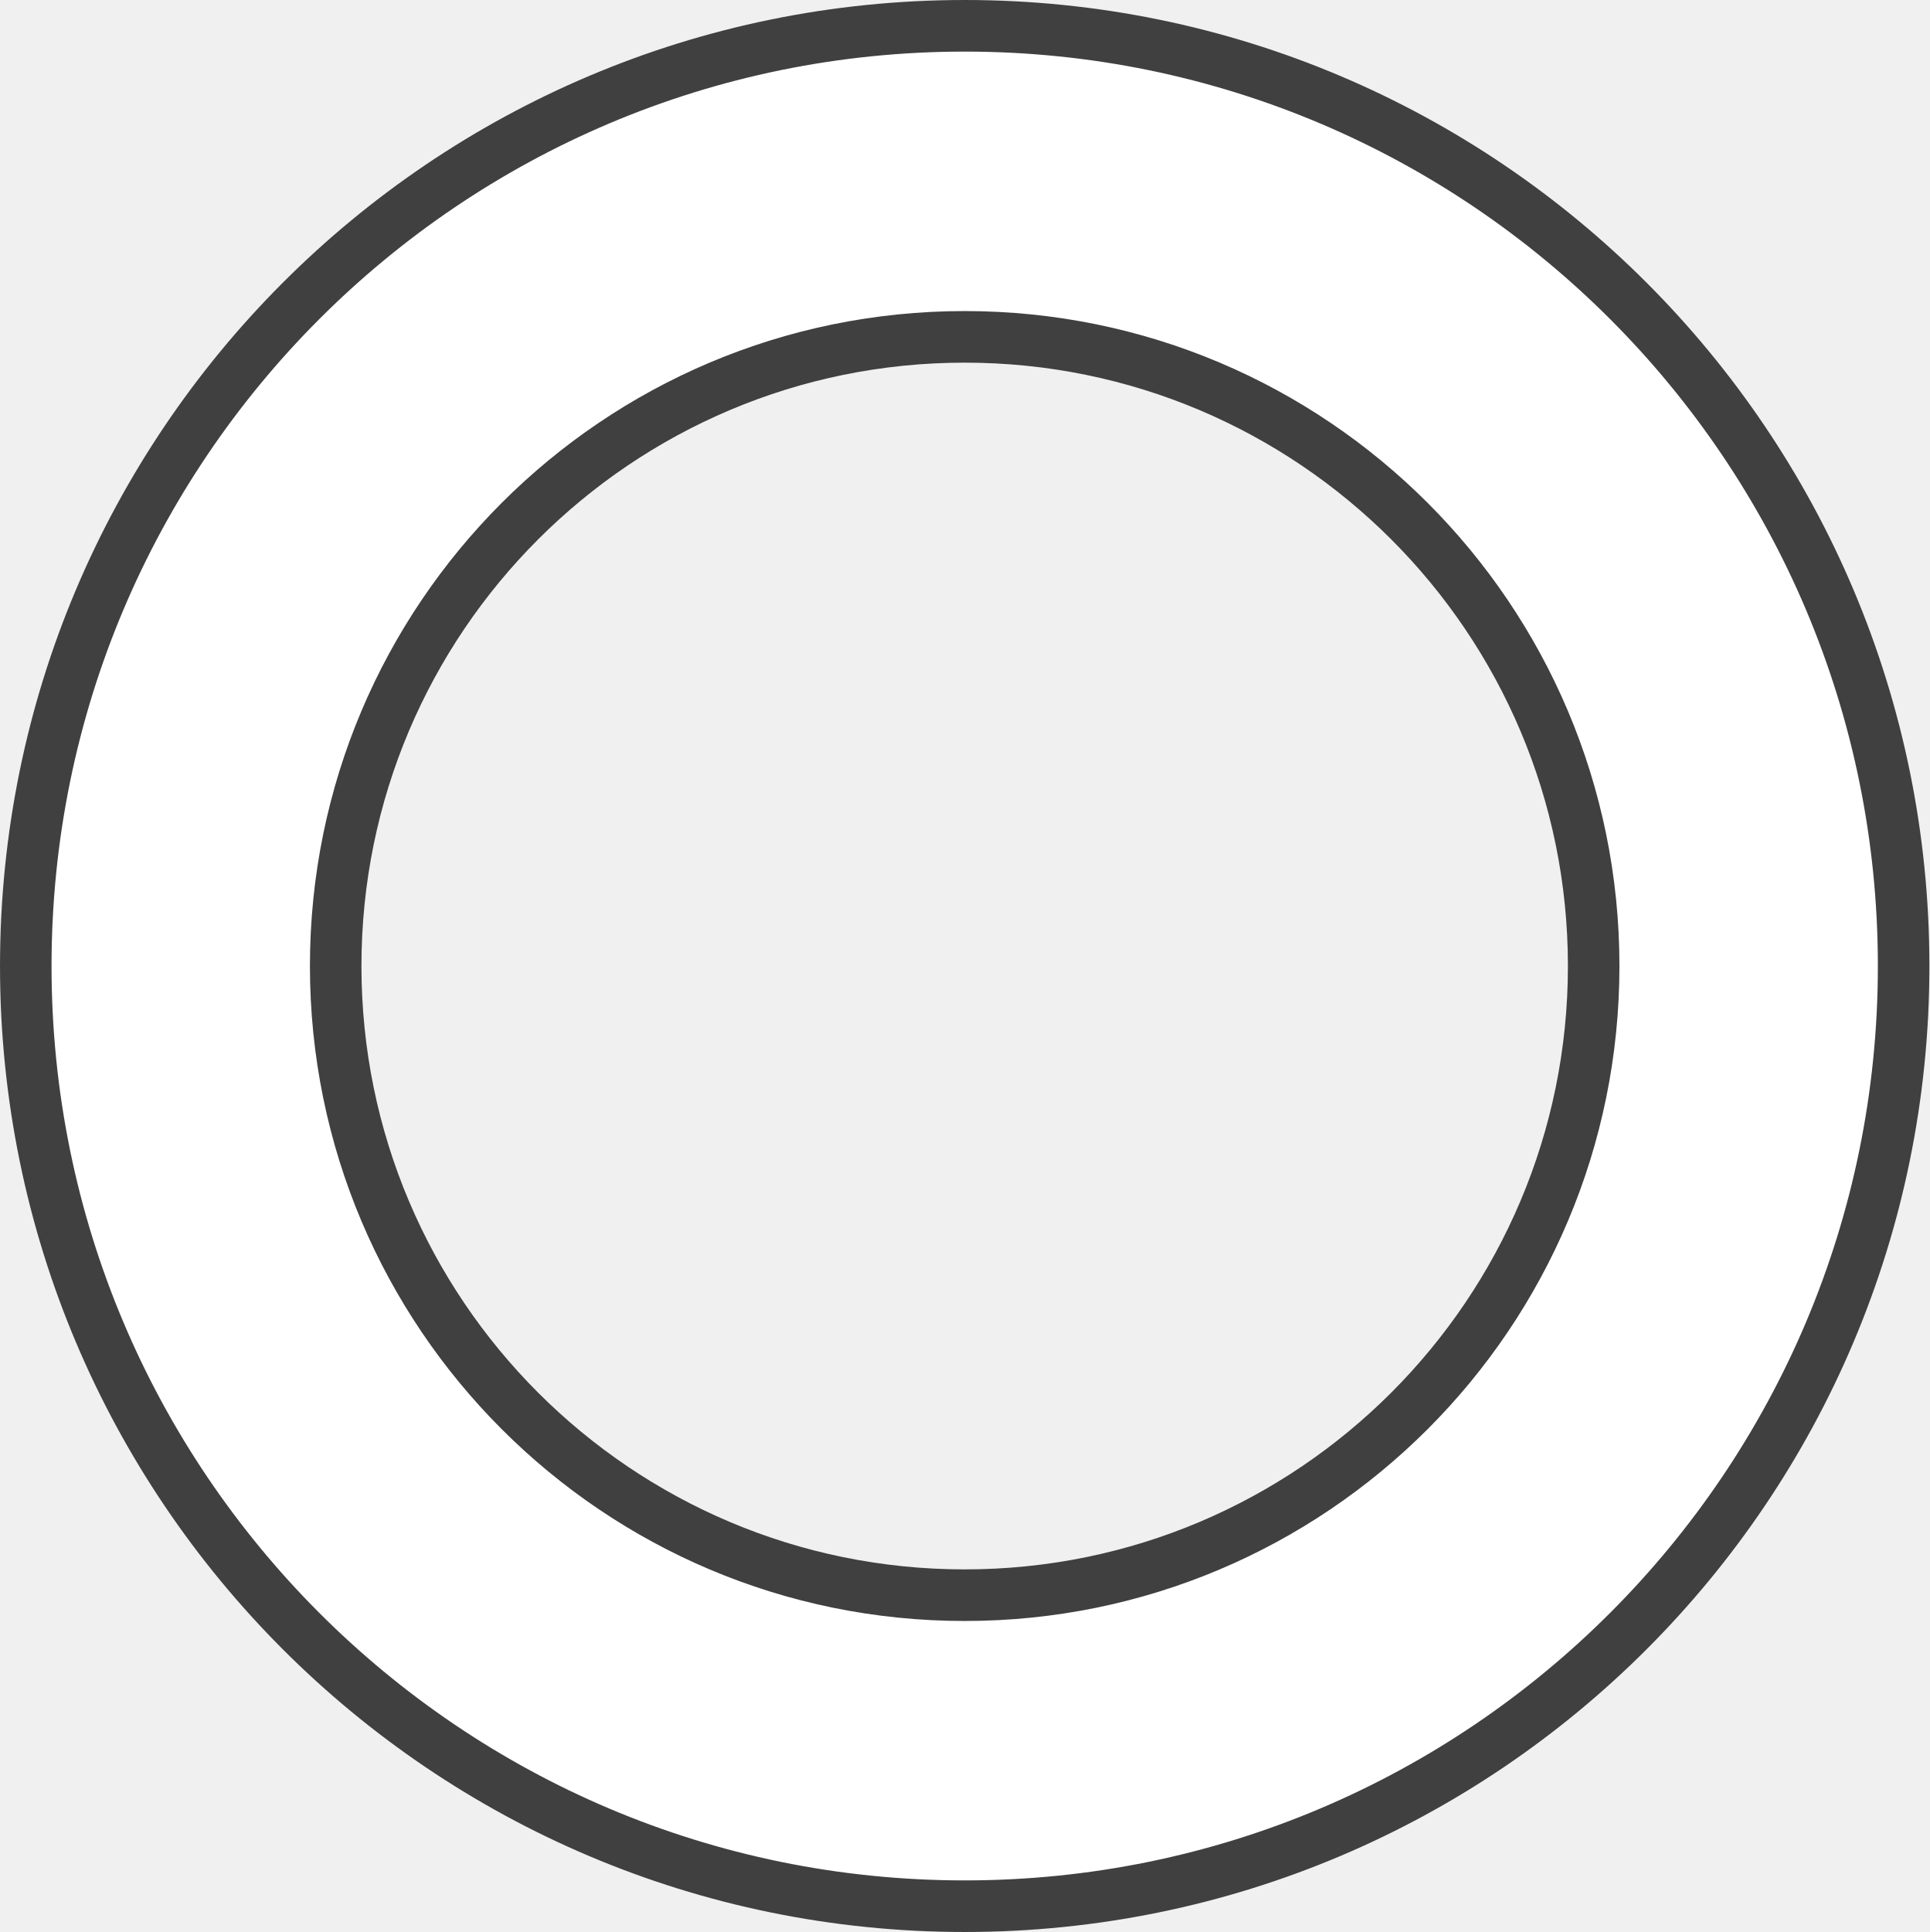
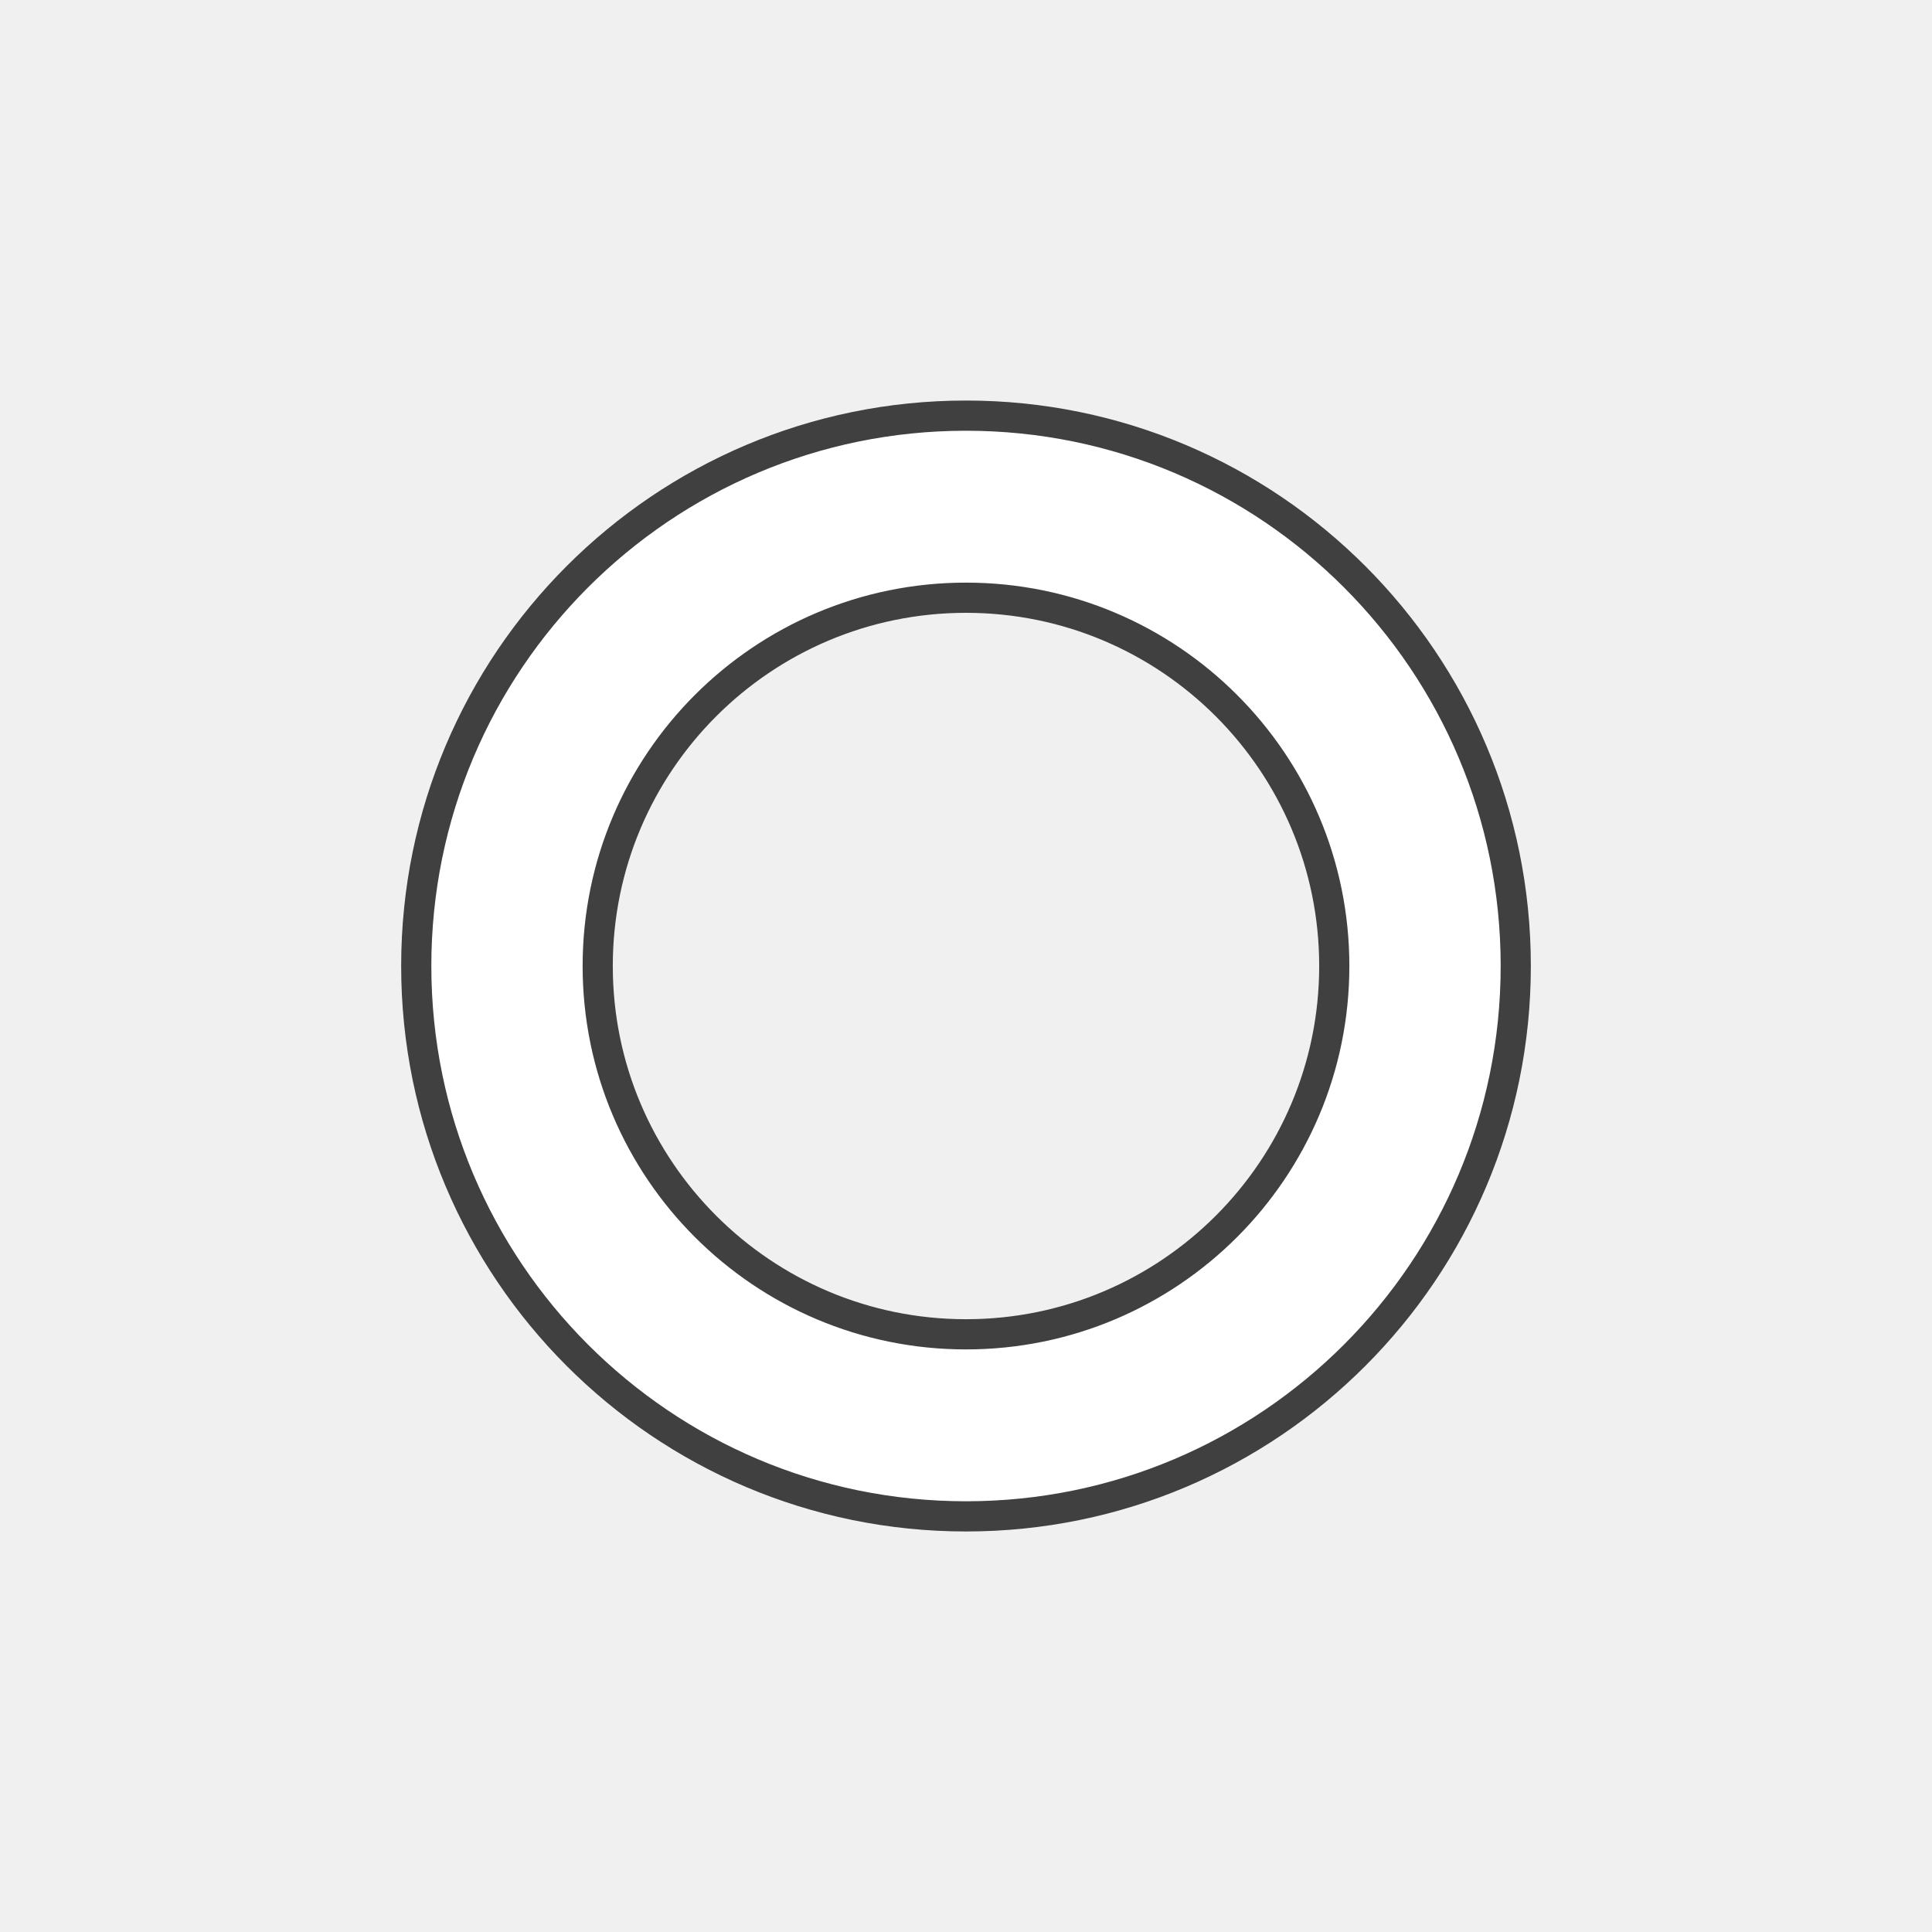
- <svg xmlns="http://www.w3.org/2000/svg" width="149.688" height="149.854" viewBox="0 0 39.605 39.649" version="1.1" id="svg1" xml:space="preserve">
+ <svg xmlns="http://www.w3.org/2000/svg" width="256" height="256" viewBox="0 0 67.733 67.733" version="1.1" id="svg1" xml:space="preserve">
  <defs id="defs1">
    <filter style="color-interpolation-filters:sRGB" id="filter7406" x="-0.167" y="-0.231" width="1.335" height="1.462">
      <feGaussianBlur stdDeviation="3.512" id="feGaussianBlur7408" />
    </filter>
    <filter style="color-interpolation-filters:sRGB" id="filter7492" x="-0.161" y="-0.237" width="1.323" height="1.474">
      <feGaussianBlur stdDeviation="3.362" id="feGaussianBlur7490" />
    </filter>
  </defs>
-   <g id="layer1" transform="translate(-81.79751,-81.77557)">
+   <g id="layer1" transform="translate(-67.73333,-67.73333)">
    <g id="g142" transform="translate(4.4458777e-7,67.59703)">
      <g id="g102" transform="matrix(1.998884,0,0,2.001112,203.2203,0.1160736)" style="display:inline">
        <ellipse style="display:inline;fill:#191919;fill-opacity:1;stroke-width:3.182;stroke-linecap:round;paint-order:stroke fill markers" id="ellipse100" cx="35.88" cy="35.861" rx="40.03" ry="40.255" transform="matrix(0.4232486,0,0,0.4204165,1.746554,1.857558)" />
        <g id="g101" style="display:inline" transform="matrix(0.4232486,0,0,0.4204165,1.746554,1.857558)">
          <path style="mix-blend-mode:normal;fill:#000000;fill-opacity:0.936;stroke:none;stroke-width:0.265;stroke-linejoin:bevel;paint-order:stroke fill markers;filter:url(#filter7492)" d="M 3.935,28.67 C 4.077,24.644 5.104,21.454 6.843,18.375 8.581,15.296 11.03,12.327 14.691,9.604 18.352,6.88 23.225,4.401 28.766,3.814 c 5.542,-0.586 11.752,0.72 16.722,2.789 4.969,2.069 8.696,4.9 8.432,5.542 -0.264,0.642 -4.519,-0.904 -8.1,-1.533 -3.581,-0.629 -6.488,-0.339 -9.18,0.311 -2.693,0.65 -5.171,1.66 -8.499,3.02 -3.328,1.361 -7.505,3.071 -11.253,5.581 -3.749,2.51 -7.069,5.818 -8.932,9.767 -1.863,3.949 -2.269,8.539 -2.844,8.403 C 4.537,37.558 3.793,32.696 3.935,28.67 Z" id="path100" transform="matrix(1.210256,0,0,1.605098,0.872671,2.658999)" />
          <path style="mix-blend-mode:normal;fill:#000000;fill-opacity:0.936;stroke:none;stroke-width:0.265;stroke-linejoin:bevel;paint-order:stroke fill markers;filter:url(#filter7406)" d="m 22.751,58.503 c 0.306,-4.702 1.334,-7.893 3.072,-10.972 1.738,-3.079 4.187,-6.047 7.848,-8.771 3.661,-2.724 8.533,-5.203 14.227,-5.679 5.694,-0.476 12.204,1.05 17.302,3.866 5.098,2.816 8.772,6.914 7.573,8.021 -1.199,1.107 -7.274,-0.781 -11.56,-1.918 -4.286,-1.136 -6.783,-1.521 -9.207,-1.424 -2.424,0.097 -4.773,0.676 -7.692,2.156 -2.919,1.48 -6.404,3.861 -9.238,6.261 -2.833,2.4 -5.013,4.819 -6.872,9.087 -1.858,4.268 -3.394,10.381 -4.37,10.333 -0.976,-0.048 -1.391,-6.256 -1.085,-10.958 z" id="path101" transform="matrix(-1.088203,0.1566346,-0.1298756,-1.312412,94.57903,95.60256)" />
        </g>
        <ellipse style="display:inline;mix-blend-mode:normal;fill:#191919;fill-opacity:1;stroke:none;stroke-width:3.182;stroke-linecap:round;paint-order:stroke fill markers" id="ellipse101" cx="35.88" cy="35.861" rx="40.03" ry="40.255" transform="matrix(0.4232486,0,0,0.4204165,1.746554,1.857558)" />
        <path fill="#000000" d="m 378.824,84.532 c -3.745,-1.38 -7.839,-1.491 -11.653,-0.314 -2.638,0.814 -5.04,2.212 -7.037,4.072 l -1.911,-1.911 c -1.432,-1.432 -3.882,-0.418 -3.882,1.608 v 9.067 h 9.066 c 2.026,0 3.04,-2.449 1.608,-3.882 l -1.663,-1.663 c 1.474,-1.341 3.232,-2.35 5.159,-2.944 2.86,-0.882 5.931,-0.799 8.739,0.236 2.808,1.035 5.199,2.965 6.802,5.493 1.604,2.527 2.331,5.512 2.071,8.494 -0.26,2.982 -1.493,5.795 -3.51,8.007 -2.016,2.212 -4.705,3.699 -7.65,4.233 -2.945,0.533 -5.984,0.084 -8.648,-1.28 -2.664,-1.364 -4.806,-3.566 -6.096,-6.267 -0.541,-1.133 -1.898,-1.614 -3.032,-1.073 -1.133,0.541 -1.613,1.898 -1.072,3.032 1.719,3.601 4.575,6.538 8.128,8.356 3.552,1.818 7.604,2.418 11.531,1.707 3.927,-0.712 7.511,-2.694 10.2,-5.644 2.689,-2.949 4.333,-6.7 4.68,-10.676 0.347,-3.976 -0.624,-7.955 -2.762,-11.325 -2.138,-3.37 -5.325,-5.943 -9.069,-7.323 z" id="path1-8" style="fill:#ffffff;fill-opacity:1;stroke-width:2.274" transform="matrix(0.500279,0,0,0.4997222,-169.438,-33.83774)" />
      </g>
      <g id="g90" transform="matrix(1.998884,0,0,2.001112,203.2203,67.8494)" style="display:inline">
        <ellipse style="display:inline;fill:#191919;fill-opacity:1;stroke-width:3.182;stroke-linecap:round;paint-order:stroke fill markers" id="ellipse88" cx="35.88" cy="35.861" rx="40.03" ry="40.255" transform="matrix(0.4232486,0,0,0.4204165,1.746554,1.857558)" />
        <g id="g89" style="display:inline" transform="matrix(0.4232486,0,0,0.4204165,1.746554,1.857558)">
          <path style="mix-blend-mode:normal;fill:#000000;fill-opacity:0.936;stroke:none;stroke-width:0.265;stroke-linejoin:bevel;paint-order:stroke fill markers;filter:url(#filter7492)" d="M 3.935,28.67 C 4.077,24.644 5.104,21.454 6.843,18.375 8.581,15.296 11.03,12.327 14.691,9.604 18.352,6.88 23.225,4.401 28.766,3.814 c 5.542,-0.586 11.752,0.72 16.722,2.789 4.969,2.069 8.696,4.9 8.432,5.542 -0.264,0.642 -4.519,-0.904 -8.1,-1.533 -3.581,-0.629 -6.488,-0.339 -9.18,0.311 -2.693,0.65 -5.171,1.66 -8.499,3.02 -3.328,1.361 -7.505,3.071 -11.253,5.581 -3.749,2.51 -7.069,5.818 -8.932,9.767 -1.863,3.949 -2.269,8.539 -2.844,8.403 C 4.537,37.558 3.793,32.696 3.935,28.67 Z" id="path88" transform="matrix(1.210256,0,0,1.605098,0.872671,2.658999)" />
          <path style="mix-blend-mode:normal;fill:#000000;fill-opacity:0.936;stroke:none;stroke-width:0.265;stroke-linejoin:bevel;paint-order:stroke fill markers;filter:url(#filter7406)" d="m 22.751,58.503 c 0.306,-4.702 1.334,-7.893 3.072,-10.972 1.738,-3.079 4.187,-6.047 7.848,-8.771 3.661,-2.724 8.533,-5.203 14.227,-5.679 5.694,-0.476 12.204,1.05 17.302,3.866 5.098,2.816 8.772,6.914 7.573,8.021 -1.199,1.107 -7.274,-0.781 -11.56,-1.918 -4.286,-1.136 -6.783,-1.521 -9.207,-1.424 -2.424,0.097 -4.773,0.676 -7.692,2.156 -2.919,1.48 -6.404,3.861 -9.238,6.261 -2.833,2.4 -5.013,4.819 -6.872,9.087 -1.858,4.268 -3.394,10.381 -4.37,10.333 -0.976,-0.048 -1.391,-6.256 -1.085,-10.958 z" id="path89" transform="matrix(-1.088203,0.1566346,-0.1298756,-1.312412,94.57903,95.60256)" />
        </g>
        <ellipse style="display:inline;mix-blend-mode:normal;fill:#191919;fill-opacity:1;stroke:none;stroke-width:3.182;stroke-linecap:round;paint-order:stroke fill markers" id="ellipse89" cx="35.88" cy="35.861" rx="40.03" ry="40.255" transform="matrix(0.4232486,0,0,0.4204165,1.746554,1.857558)" />
        <path id="primary" d="M 25.771,15.762 17.579,7.579 a 0.91,0.909 0 0 0 -1.293,0 L 8.094,15.762 a 0.91,0.909 0 0 0 -0.191,0.991 0.91,0.909 0 0 0 0.837,0.564 h 0.91 v 6.637 a 1.611,1.609 0 0 0 1.666,1.546 h 2.43 a 0.91,0.909 0 0 0 0.91,-0.909 v -4.455 a 0.91,0.909 0 0 1 0.91,-0.909 h 2.731 a 0.91,0.909 0 0 1 0.91,0.909 v 4.455 a 0.91,0.909 0 0 0 0.91,0.909 h 2.43 a 1.611,1.609 0 0 0 1.666,-1.546 v -6.637 h 0.91 a 0.91,0.909 0 0 0 0.837,-0.564 0.91,0.909 0 0 0 -0.191,-0.991 z" style="display:inline;fill:#ffffff;fill-opacity:1;stroke-width:0.91" />
      </g>
      <g id="g96" transform="matrix(1.998884,0,0,2.001112,203.2203,135.5827)" style="display:inline">
        <ellipse style="display:inline;fill:#191919;fill-opacity:1;stroke-width:3.182;stroke-linecap:round;paint-order:stroke fill markers" id="ellipse94" cx="35.88" cy="35.861" rx="40.03" ry="40.255" transform="matrix(0.4232486,0,0,0.4204165,1.746554,1.857558)" />
        <g id="g95" style="display:inline" transform="matrix(0.4232486,0,0,0.4204165,1.746554,1.857558)">
          <path style="mix-blend-mode:normal;fill:#000000;fill-opacity:0.936;stroke:none;stroke-width:0.265;stroke-linejoin:bevel;paint-order:stroke fill markers;filter:url(#filter7492)" d="M 3.935,28.67 C 4.077,24.644 5.104,21.454 6.843,18.375 8.581,15.296 11.03,12.327 14.691,9.604 18.352,6.88 23.225,4.401 28.766,3.814 c 5.542,-0.586 11.752,0.72 16.722,2.789 4.969,2.069 8.696,4.9 8.432,5.542 -0.264,0.642 -4.519,-0.904 -8.1,-1.533 -3.581,-0.629 -6.488,-0.339 -9.18,0.311 -2.693,0.65 -5.171,1.66 -8.499,3.02 -3.328,1.361 -7.505,3.071 -11.253,5.581 -3.749,2.51 -7.069,5.818 -8.932,9.767 -1.863,3.949 -2.269,8.539 -2.844,8.403 C 4.537,37.558 3.793,32.696 3.935,28.67 Z" id="path94" transform="matrix(1.210256,0,0,1.605098,0.872671,2.658999)" />
          <path style="mix-blend-mode:normal;fill:#000000;fill-opacity:0.936;stroke:none;stroke-width:0.265;stroke-linejoin:bevel;paint-order:stroke fill markers;filter:url(#filter7406)" d="m 22.751,58.503 c 0.306,-4.702 1.334,-7.893 3.072,-10.972 1.738,-3.079 4.187,-6.047 7.848,-8.771 3.661,-2.724 8.533,-5.203 14.227,-5.679 5.694,-0.476 12.204,1.05 17.302,3.866 5.098,2.816 8.772,6.914 7.573,8.021 -1.199,1.107 -7.274,-0.781 -11.56,-1.918 -4.286,-1.136 -6.783,-1.521 -9.207,-1.424 -2.424,0.097 -4.773,0.676 -7.692,2.156 -2.919,1.48 -6.404,3.861 -9.238,6.261 -2.833,2.4 -5.013,4.819 -6.872,9.087 -1.858,4.268 -3.394,10.381 -4.37,10.333 -0.976,-0.048 -1.391,-6.256 -1.085,-10.958 z" id="path95" transform="matrix(-1.088203,0.1566346,-0.1298756,-1.312412,94.57903,95.60256)" />
        </g>
        <ellipse style="display:inline;mix-blend-mode:normal;fill:#191919;fill-opacity:1;stroke:none;stroke-width:3.182;stroke-linecap:round;paint-order:stroke fill markers" id="ellipse95" cx="35.88" cy="35.861" rx="40.03" ry="40.255" transform="matrix(0.4232486,0,0,0.4204165,1.746554,1.857558)" />
        <text xml:space="preserve" style="font-style:normal;font-variant:normal;font-weight:normal;font-stretch:normal;font-size:50.8px;font-family:'Rounded Mplus 1c Bold';-inkscape-font-specification:'Rounded Mplus 1c Bold, ';text-align:end;letter-spacing:0px;word-spacing:0px;text-anchor:end;fill:#ffffff;fill-opacity:1;stroke:none;stroke-width:5.292;stroke-linecap:round;stroke-dasharray:none;stroke-opacity:1" x="523.621" y="120.396" id="text95" transform="matrix(0.500279,0,0,0.4997222,-237.2091,-33.83774)">
          <tspan id="tspan95" style="font-style:normal;font-variant:normal;font-weight:normal;font-stretch:normal;font-size:50.8px;font-family:'Rounded Mplus 1c Bold';-inkscape-font-specification:'Rounded Mplus 1c Bold, ';fill:#ffffff;fill-opacity:1;stroke:none;stroke-width:5.292" x="523.621" y="120.396">?</tspan>
        </text>
      </g>
      <g id="g125" transform="matrix(1.998884,0,0,2.001112,270.9536,0.1160788)" style="display:inline">
        <ellipse style="display:inline;fill:#191919;fill-opacity:1;stroke-width:3.182;stroke-linecap:round;paint-order:stroke fill markers" id="ellipse123" cx="35.88" cy="35.861" rx="40.03" ry="40.255" transform="matrix(0.4232486,0,0,0.4204165,1.746554,1.857558)" />
        <g id="g124" style="display:inline" transform="matrix(0.4232486,0,0,0.4204165,1.746554,1.857558)">
          <path style="mix-blend-mode:normal;fill:#000000;fill-opacity:0.936;stroke:none;stroke-width:0.265;stroke-linejoin:bevel;paint-order:stroke fill markers;filter:url(#filter7492)" d="M 3.935,28.67 C 4.077,24.644 5.104,21.454 6.843,18.375 8.581,15.296 11.03,12.327 14.691,9.604 18.352,6.88 23.225,4.401 28.766,3.814 c 5.542,-0.586 11.752,0.72 16.722,2.789 4.969,2.069 8.696,4.9 8.432,5.542 -0.264,0.642 -4.519,-0.904 -8.1,-1.533 -3.581,-0.629 -6.488,-0.339 -9.18,0.311 -2.693,0.65 -5.171,1.66 -8.499,3.02 -3.328,1.361 -7.505,3.071 -11.253,5.581 -3.749,2.51 -7.069,5.818 -8.932,9.767 -1.863,3.949 -2.269,8.539 -2.844,8.403 C 4.537,37.558 3.793,32.696 3.935,28.67 Z" id="path123" transform="matrix(1.210256,0,0,1.605098,0.872671,2.658999)" />
          <path style="mix-blend-mode:normal;fill:#000000;fill-opacity:0.936;stroke:none;stroke-width:0.265;stroke-linejoin:bevel;paint-order:stroke fill markers;filter:url(#filter7406)" d="m 22.751,58.503 c 0.306,-4.702 1.334,-7.893 3.072,-10.972 1.738,-3.079 4.187,-6.047 7.848,-8.771 3.661,-2.724 8.533,-5.203 14.227,-5.679 5.694,-0.476 12.204,1.05 17.302,3.866 5.098,2.816 8.772,6.914 7.573,8.021 -1.199,1.107 -7.274,-0.781 -11.56,-1.918 -4.286,-1.136 -6.783,-1.521 -9.207,-1.424 -2.424,0.097 -4.773,0.676 -7.692,2.156 -2.919,1.48 -6.404,3.861 -9.238,6.261 -2.833,2.4 -5.013,4.819 -6.872,9.087 -1.858,4.268 -3.394,10.381 -4.37,10.333 -0.976,-0.048 -1.391,-6.256 -1.085,-10.958 z" id="path124" transform="matrix(-1.088203,0.1566346,-0.1298756,-1.312412,94.57903,95.60256)" />
        </g>
        <ellipse style="display:inline;mix-blend-mode:normal;fill:#191919;fill-opacity:1;stroke:none;stroke-width:3.182;stroke-linecap:round;paint-order:stroke fill markers" id="ellipse124" cx="35.88" cy="35.861" rx="40.03" ry="40.255" transform="matrix(0.4232486,0,0,0.4204165,1.746554,1.857558)" />
        <path fill="#000000" d="m 378.824,84.532 c -3.745,-1.38 -7.839,-1.491 -11.653,-0.314 -2.638,0.814 -5.04,2.212 -7.037,4.072 l -1.911,-1.911 c -1.432,-1.432 -3.882,-0.418 -3.882,1.608 v 9.067 h 9.066 c 2.026,0 3.04,-2.449 1.608,-3.882 l -1.663,-1.663 c 1.474,-1.341 3.232,-2.35 5.159,-2.944 2.86,-0.882 5.931,-0.799 8.739,0.236 2.808,1.035 5.199,2.965 6.802,5.493 1.604,2.527 2.331,5.512 2.071,8.494 -0.26,2.982 -1.493,5.795 -3.51,8.007 -2.016,2.212 -4.705,3.699 -7.65,4.233 -2.945,0.533 -5.984,0.084 -8.648,-1.28 -2.664,-1.364 -4.806,-3.566 -6.096,-6.267 -0.541,-1.133 -1.898,-1.614 -3.032,-1.073 -1.133,0.541 -1.613,1.898 -1.072,3.032 1.719,3.601 4.575,6.538 8.128,8.356 3.552,1.818 7.604,2.418 11.531,1.707 3.927,-0.712 7.511,-2.694 10.2,-5.644 2.689,-2.949 4.333,-6.7 4.68,-10.676 0.347,-3.976 -0.624,-7.955 -2.762,-11.325 -2.138,-3.37 -5.325,-5.943 -9.069,-7.323 z" id="path125" style="fill:#ffffff;fill-opacity:1;stroke-width:2.274" transform="matrix(0.500279,0,0,0.4997222,-169.438,-33.83774)" />
        <circle style="fill:#000000;fill-opacity:0.75;stroke:none;stroke-width:5.292;stroke-linecap:round;stroke-dasharray:none;stroke-opacity:1" id="circle143" cx="372.533" cy="169.333" r="33.867" transform="matrix(0.500279,0,0,0.4997222,-169.438,-67.68558)" />
      </g>
      <g id="g128" transform="matrix(1.998884,0,0,2.001112,270.9536,67.8494)" style="display:inline">
        <ellipse style="display:inline;fill:#191919;fill-opacity:1;stroke-width:3.182;stroke-linecap:round;paint-order:stroke fill markers" id="ellipse125" cx="35.88" cy="35.861" rx="40.03" ry="40.255" transform="matrix(0.4232486,0,0,0.4204165,1.746554,1.857558)" />
        <g id="g127" style="display:inline" transform="matrix(0.4232486,0,0,0.4204165,1.746554,1.857558)">
          <path style="mix-blend-mode:normal;fill:#000000;fill-opacity:0.936;stroke:none;stroke-width:0.265;stroke-linejoin:bevel;paint-order:stroke fill markers;filter:url(#filter7492)" d="M 3.935,28.67 C 4.077,24.644 5.104,21.454 6.843,18.375 8.581,15.296 11.03,12.327 14.691,9.604 18.352,6.88 23.225,4.401 28.766,3.814 c 5.542,-0.586 11.752,0.72 16.722,2.789 4.969,2.069 8.696,4.9 8.432,5.542 -0.264,0.642 -4.519,-0.904 -8.1,-1.533 -3.581,-0.629 -6.488,-0.339 -9.18,0.311 -2.693,0.65 -5.171,1.66 -8.499,3.02 -3.328,1.361 -7.505,3.071 -11.253,5.581 -3.749,2.51 -7.069,5.818 -8.932,9.767 -1.863,3.949 -2.269,8.539 -2.844,8.403 C 4.537,37.558 3.793,32.696 3.935,28.67 Z" id="path126" transform="matrix(1.210256,0,0,1.605098,0.872671,2.658999)" />
          <path style="mix-blend-mode:normal;fill:#000000;fill-opacity:0.936;stroke:none;stroke-width:0.265;stroke-linejoin:bevel;paint-order:stroke fill markers;filter:url(#filter7406)" d="m 22.751,58.503 c 0.306,-4.702 1.334,-7.893 3.072,-10.972 1.738,-3.079 4.187,-6.047 7.848,-8.771 3.661,-2.724 8.533,-5.203 14.227,-5.679 5.694,-0.476 12.204,1.05 17.302,3.866 5.098,2.816 8.772,6.914 7.573,8.021 -1.199,1.107 -7.274,-0.781 -11.56,-1.918 -4.286,-1.136 -6.783,-1.521 -9.207,-1.424 -2.424,0.097 -4.773,0.676 -7.692,2.156 -2.919,1.48 -6.404,3.861 -9.238,6.261 -2.833,2.4 -5.013,4.819 -6.872,9.087 -1.858,4.268 -3.394,10.381 -4.37,10.333 -0.976,-0.048 -1.391,-6.256 -1.085,-10.958 z" id="path127" transform="matrix(-1.088203,0.1566346,-0.1298756,-1.312412,94.57903,95.60256)" />
        </g>
        <ellipse style="display:inline;mix-blend-mode:normal;fill:#191919;fill-opacity:1;stroke:none;stroke-width:3.182;stroke-linecap:round;paint-order:stroke fill markers" id="ellipse127" cx="35.88" cy="35.861" rx="40.03" ry="40.255" transform="matrix(0.4232486,0,0,0.4204165,1.746554,1.857558)" />
        <path id="path1" d="M 25.771,15.762 17.579,7.579 a 0.91,0.909 0 0 0 -1.293,0 L 8.094,15.762 a 0.91,0.909 0 0 0 -0.191,0.991 0.91,0.909 0 0 0 0.837,0.564 h 0.91 v 6.637 a 1.611,1.609 0 0 0 1.666,1.546 h 2.43 a 0.91,0.909 0 0 0 0.91,-0.909 v -4.455 a 0.91,0.909 0 0 1 0.91,-0.909 h 2.731 a 0.91,0.909 0 0 1 0.91,0.909 v 4.455 a 0.91,0.909 0 0 0 0.91,0.909 h 2.43 a 1.611,1.609 0 0 0 1.666,-1.546 v -6.637 h 0.91 a 0.91,0.909 0 0 0 0.837,-0.564 0.91,0.909 0 0 0 -0.191,-0.991 z" style="display:inline;fill:#ffffff;fill-opacity:1;stroke-width:0.91" />
        <ellipse style="display:inline;fill:#000000;fill-opacity:0.75;stroke:none;stroke-width:2.646;stroke-linecap:round;stroke-dasharray:none;stroke-opacity:1" id="path143" cx="16.933" cy="16.934" rx="16.943" ry="16.924" />
      </g>
      <g id="g131" transform="matrix(1.998884,0,0,2.001112,270.9536,135.5827)" style="display:inline">
        <ellipse style="display:inline;fill:#191919;fill-opacity:1;stroke-width:3.182;stroke-linecap:round;paint-order:stroke fill markers" id="ellipse128" cx="35.88" cy="35.861" rx="40.03" ry="40.255" transform="matrix(0.4232486,0,0,0.4204165,1.746554,1.857558)" />
        <g id="g130" style="display:inline" transform="matrix(0.4232486,0,0,0.4204165,1.746554,1.857558)">
          <path style="mix-blend-mode:normal;fill:#000000;fill-opacity:0.936;stroke:none;stroke-width:0.265;stroke-linejoin:bevel;paint-order:stroke fill markers;filter:url(#filter7492)" d="M 3.935,28.67 C 4.077,24.644 5.104,21.454 6.843,18.375 8.581,15.296 11.03,12.327 14.691,9.604 18.352,6.88 23.225,4.401 28.766,3.814 c 5.542,-0.586 11.752,0.72 16.722,2.789 4.969,2.069 8.696,4.9 8.432,5.542 -0.264,0.642 -4.519,-0.904 -8.1,-1.533 -3.581,-0.629 -6.488,-0.339 -9.18,0.311 -2.693,0.65 -5.171,1.66 -8.499,3.02 -3.328,1.361 -7.505,3.071 -11.253,5.581 -3.749,2.51 -7.069,5.818 -8.932,9.767 -1.863,3.949 -2.269,8.539 -2.844,8.403 C 4.537,37.558 3.793,32.696 3.935,28.67 Z" id="path129" transform="matrix(1.210256,0,0,1.605098,0.872671,2.658999)" />
          <path style="mix-blend-mode:normal;fill:#000000;fill-opacity:0.936;stroke:none;stroke-width:0.265;stroke-linejoin:bevel;paint-order:stroke fill markers;filter:url(#filter7406)" d="m 22.751,58.503 c 0.306,-4.702 1.334,-7.893 3.072,-10.972 1.738,-3.079 4.187,-6.047 7.848,-8.771 3.661,-2.724 8.533,-5.203 14.227,-5.679 5.694,-0.476 12.204,1.05 17.302,3.866 5.098,2.816 8.772,6.914 7.573,8.021 -1.199,1.107 -7.274,-0.781 -11.56,-1.918 -4.286,-1.136 -6.783,-1.521 -9.207,-1.424 -2.424,0.097 -4.773,0.676 -7.692,2.156 -2.919,1.48 -6.404,3.861 -9.238,6.261 -2.833,2.4 -5.013,4.819 -6.872,9.087 -1.858,4.268 -3.394,10.381 -4.37,10.333 -0.976,-0.048 -1.391,-6.256 -1.085,-10.958 z" id="path130" transform="matrix(-1.088203,0.1566346,-0.1298756,-1.312412,94.57903,95.60256)" />
        </g>
        <ellipse style="display:inline;mix-blend-mode:normal;fill:#191919;fill-opacity:1;stroke:none;stroke-width:3.182;stroke-linecap:round;paint-order:stroke fill markers" id="ellipse130" cx="35.88" cy="35.861" rx="40.03" ry="40.255" transform="matrix(0.4232486,0,0,0.4204165,1.746554,1.857558)" />
        <text xml:space="preserve" style="font-style:normal;font-variant:normal;font-weight:normal;font-stretch:normal;font-size:50.8px;font-family:'Rounded Mplus 1c Bold';-inkscape-font-specification:'Rounded Mplus 1c Bold, ';text-align:end;letter-spacing:0px;word-spacing:0px;text-anchor:end;fill:#ffffff;fill-opacity:1;stroke:none;stroke-width:5.292;stroke-linecap:round;stroke-dasharray:none;stroke-opacity:1" x="523.621" y="120.396" id="text130" transform="matrix(0.500279,0,0,0.4997222,-237.2091,-33.83774)">
          <tspan id="tspan130" style="font-style:normal;font-variant:normal;font-weight:normal;font-stretch:normal;font-size:50.8px;font-family:'Rounded Mplus 1c Bold';-inkscape-font-specification:'Rounded Mplus 1c Bold, ';fill:#ffffff;fill-opacity:1;stroke:none;stroke-width:5.292" x="523.621" y="120.396">?</tspan>
        </text>
        <ellipse style="display:inline;fill:#000000;fill-opacity:0.75;stroke:none;stroke-width:2.646;stroke-linecap:round;stroke-dasharray:none;stroke-opacity:1" id="circle144" cx="16.933" cy="16.934" rx="16.943" ry="16.924" />
      </g>
      <g id="g63" transform="matrix(0.5944396,0,0,0.5939044,23.80124,139.7348)" style="display:inline">
        <g id="g66" transform="matrix(0,1.26093,-1.263741,0,73.91784,28.60115)">
          <ellipse style="display:inline;fill:#6b1e16;fill-opacity:1;stroke-width:3.182;stroke-linecap:round;paint-order:stroke fill markers" id="ellipse61" cx="35.88" cy="35.861" rx="40.03" ry="40.255" transform="matrix(0.4232486,0,0,0.4204165,1.746554,1.857558)" />
        </g>
        <g id="g70" transform="matrix(0,1.26093,-1.263741,0,38.33287,64.14652)">
          <ellipse style="display:inline;fill:#7e6907;fill-opacity:1;stroke-width:3.182;stroke-linecap:round;paint-order:stroke fill markers" id="ellipse67" cx="35.88" cy="35.861" rx="40.03" ry="40.255" transform="matrix(0.4232486,0,0,0.4204165,1.746554,1.857558)" />
        </g>
        <g id="g76" transform="matrix(0,1.26093,-1.263741,0,2.7479,28.60114)">
          <ellipse style="display:inline;fill:#314e1b;fill-opacity:1;stroke-width:3.182;stroke-linecap:round;paint-order:stroke fill markers" id="ellipse73" cx="35.88" cy="35.861" rx="40.03" ry="40.255" transform="matrix(0.4232486,0,0,0.4204165,1.746554,1.857558)" />
        </g>
        <g id="g82" transform="matrix(0,1.26093,-1.263741,0,38.33287,-6.944216)">
          <ellipse style="display:inline;fill:#267b8d;fill-opacity:1;stroke-width:3.182;stroke-linecap:round;paint-order:stroke fill markers" id="ellipse79" cx="35.88" cy="35.861" rx="40.03" ry="40.255" transform="matrix(0.4232486,0,0,0.4204165,1.746554,1.857558)" />
        </g>
        <ellipse style="display:none;fill:#000000;fill-opacity:1;stroke:none;stroke-width:11.143;stroke-linecap:round;stroke-dasharray:none;stroke-opacity:1" id="path87" cx="16.933" cy="49.952" rx="56.972" ry="56.909" />
        <text xml:space="preserve" style="font-style:normal;font-variant:normal;font-weight:normal;font-stretch:normal;font-size:59.313px;font-family:'Rounded Mplus 1c Bold';-inkscape-font-specification:'Rounded Mplus 1c Bold, ';text-align:end;letter-spacing:0px;word-spacing:0px;text-anchor:end;display:inline;fill:#bfbfbf;fill-opacity:1;stroke:#000000;stroke-width:0.89;stroke-linecap:round;stroke-dasharray:none;stroke-opacity:1" x="71.58" y="71.629" id="text224" transform="scale(1.000557,0.9994433)">
          <tspan id="tspan224" style="font-size:59.313px;fill:#bfbfbf;fill-opacity:1;stroke:#000000;stroke-width:0.89;stroke-dasharray:none;stroke-opacity:1" x="71.58" y="71.629">4x4</tspan>
        </text>
        <ellipse style="display:none;fill:#000000;fill-opacity:0.75;stroke:none;stroke-width:8.897;stroke-linecap:round;stroke-dasharray:none;stroke-opacity:1" id="ellipse244" cx="16.933" cy="49.952" rx="56.972" ry="56.909" />
      </g>
      <g id="g158" transform="matrix(-0.5944396,0,0,-0.5951019,111.8947,199.1962)" style="display:inline">
        <g id="g148" transform="matrix(1.140148,1.5304183e-6,-1.5468854e-6,1.140148,-2.373049,68.25793)" style="display:inline">
          <ellipse style="display:inline;fill:#2e2146;fill-opacity:1;stroke-width:3.182;stroke-linecap:round;paint-order:stroke fill markers" id="ellipse145" cx="35.88" cy="35.861" rx="40.03" ry="40.255" transform="matrix(0.4232486,0,0,0.4204165,1.746554,1.857558)" />
        </g>
        <g id="g151" transform="matrix(0.9223981,0.6694175,-0.6709101,0.9223981,-23.13697,34.62022)" style="display:inline">
          <ellipse style="display:inline;fill:#6b1e16;fill-opacity:1;stroke-width:3.182;stroke-linecap:round;paint-order:stroke fill markers" id="ellipse148" cx="35.88" cy="35.861" rx="40.03" ry="40.255" transform="matrix(0.4232486,0,0,0.4204165,1.746554,1.857558)" />
        </g>
        <g id="g154" transform="matrix(1.140148,5.6342023e-6,-5.71054e-6,1.140148,-24.50612,0.2148528)" style="display:inline">
          <ellipse style="display:inline;fill:#7e6907;fill-opacity:1;stroke-width:3.182;stroke-linecap:round;paint-order:stroke fill markers" id="ellipse151" cx="35.88" cy="35.861" rx="40.03" ry="40.255" transform="matrix(0.4232486,0,0,0.4204165,1.746554,1.857558)" />
        </g>
        <g id="g157" transform="matrix(0.9223934,0.6694242,-0.6709168,0.9223933,34.80857,-7.43269)" style="display:inline">
          <ellipse style="display:inline;fill:#314e1b;fill-opacity:1;stroke-width:3.182;stroke-linecap:round;paint-order:stroke fill markers" id="ellipse154" cx="35.88" cy="35.861" rx="40.03" ry="40.255" transform="matrix(0.4232486,0,0,0.4204165,1.746554,1.857558)" />
        </g>
        <g id="g179" transform="matrix(0.352327,-1.083138,1.085553,0.3523269,28.3962,73.94921)" style="display:inline">
          <ellipse style="display:inline;fill:#267b8d;fill-opacity:1;stroke-width:3.182;stroke-linecap:round;paint-order:stroke fill markers" id="ellipse176" cx="35.88" cy="35.861" rx="40.03" ry="40.255" transform="matrix(0.4232486,0,0,0.4204165,1.746554,1.857558)" />
        </g>
        <ellipse style="display:none;fill:#000000;fill-opacity:1;stroke:none;stroke-width:11.143;stroke-linecap:round;stroke-dasharray:none;stroke-opacity:1" id="ellipse144" cx="49.952" cy="-16.933" rx="56.909" ry="56.972" transform="rotate(90,-1.8297105e-6,1.2840349e-6)" />
        <text xml:space="preserve" style="font-style:normal;font-variant:normal;font-weight:normal;font-stretch:normal;font-size:59.313px;font-family:'Rounded Mplus 1c Bold';-inkscape-font-specification:'Rounded Mplus 1c Bold, ';text-align:end;letter-spacing:0px;word-spacing:0px;text-anchor:end;display:inline;fill:#bfbfbf;fill-opacity:1;stroke:#000000;stroke-width:0.89;stroke-linecap:round;stroke-dasharray:none;stroke-opacity:1" x="36.429" y="-28.331" id="text223" transform="scale(-1.000557,-0.9994433)">
          <tspan id="tspan223" style="font-size:59.313px;fill:#bfbfbf;fill-opacity:1;stroke:#000000;stroke-width:0.89;stroke-dasharray:none;stroke-opacity:1" x="36.429" y="-28.331">5x5</tspan>
        </text>
        <ellipse style="display:none;fill:#000000;fill-opacity:0.75;stroke:none;stroke-width:8.897;stroke-linecap:round;stroke-dasharray:none;stroke-opacity:1" id="ellipse242" cx="-17.318" cy="-50.181" rx="56.972" ry="56.909" transform="scale(-1)" />
      </g>
      <g id="g193" transform="matrix(0.5944396,0,0,0.5951019,157.9465,135.4682)" style="display:inline">
        <g id="g184" transform="matrix(-0.534405,0.9245839,-0.9266455,-0.534405,77.93918,69.93977)" style="display:inline">
          <ellipse style="display:inline;fill:#7e6907;fill-opacity:1;stroke-width:3.182;stroke-linecap:round;paint-order:stroke fill markers" id="ellipse183" cx="35.88" cy="35.861" rx="40.03" ry="40.255" transform="matrix(0.4232486,0,0,0.4204165,1.746554,1.857558)" />
        </g>
        <g id="g186" transform="matrix(-0.1117224,1.06177,-1.064137,-0.1117224,73.11033,21.63855)" style="display:inline">
          <ellipse style="display:inline;fill:#6b1e16;fill-opacity:1;stroke-width:3.182;stroke-linecap:round;paint-order:stroke fill markers" id="ellipse185" cx="35.88" cy="35.861" rx="40.03" ry="40.255" transform="matrix(0.4232486,0,0,0.4204165,1.746554,1.857558)" />
        </g>
        <g id="g188" transform="matrix(1.068808,5.2816649e-6,-5.3532261e-6,1.068808,1.443725,0.2155709)" style="display:inline;fill:#7e380d;fill-opacity:1">
          <ellipse style="display:inline;fill:#7e380d;fill-opacity:1;stroke-width:3.182;stroke-linecap:round;paint-order:stroke fill markers" id="ellipse187" cx="35.88" cy="35.861" rx="40.03" ry="40.255" transform="matrix(0.4232486,0,0,0.4204165,1.746554,1.857558)" />
        </g>
        <g id="g190" transform="matrix(0.9764083,-0.4342311,0.4351991,0.9764082,-38.01857,28.54333)" style="display:inline;fill:#2e2146;fill-opacity:1">
          <ellipse style="display:inline;fill:#2e2146;fill-opacity:1;stroke-width:3.182;stroke-linecap:round;paint-order:stroke fill markers" id="ellipse189" cx="35.88" cy="35.861" rx="40.03" ry="40.255" transform="matrix(0.4232486,0,0,0.4204165,1.746554,1.857558)" />
        </g>
        <g id="g192" transform="matrix(-1.045452,0.2219686,-0.2224635,-1.045452,7.353734,90.49099)" style="display:inline">
          <ellipse style="display:inline;fill:#267b8d;fill-opacity:1;stroke-width:3.182;stroke-linecap:round;paint-order:stroke fill markers" id="ellipse191" cx="35.88" cy="35.861" rx="40.03" ry="40.255" transform="matrix(0.4232486,0,0,0.4204165,1.746554,1.857558)" />
        </g>
        <g id="g198" transform="matrix(-1.068808,-1.4346586e-6,1.4500953e-6,-1.068808,37.63907,114.0553)" style="display:inline">
          <ellipse style="display:inline;fill:#314e1b;fill-opacity:1;stroke-width:3.182;stroke-linecap:round;paint-order:stroke fill markers" id="ellipse197" cx="35.88" cy="35.861" rx="40.03" ry="40.255" transform="matrix(0.4232486,0,0,0.4204165,1.746554,1.857558)" />
        </g>
        <ellipse style="display:none;fill:#000000;fill-opacity:1;stroke:none;stroke-width:11.143;stroke-linecap:round;stroke-dasharray:none;stroke-opacity:1" id="ellipse182" cx="57.135" cy="-19.541" rx="56.909" ry="56.972" transform="rotate(90)" />
        <text xml:space="preserve" style="font-style:normal;font-variant:normal;font-weight:normal;font-stretch:normal;font-size:59.313px;font-family:'Rounded Mplus 1c Bold';-inkscape-font-specification:'Rounded Mplus 1c Bold, ';text-align:end;letter-spacing:0px;word-spacing:0px;text-anchor:end;fill:#bfbfbf;fill-opacity:1;stroke:#000000;stroke-width:0.89;stroke-linecap:round;stroke-dasharray:none;stroke-opacity:1" x="72.883" y="78.817" id="text222" transform="scale(1.000557,0.9994433)">
          <tspan id="tspan222" style="font-size:59.313px;fill:#bfbfbf;fill-opacity:1;stroke:#000000;stroke-width:0.89;stroke-dasharray:none;stroke-opacity:1" x="72.883" y="78.817">6x6</tspan>
        </text>
        <ellipse style="display:none;fill:#000000;fill-opacity:0.75;stroke:none;stroke-width:8.897;stroke-linecap:round;stroke-dasharray:none;stroke-opacity:1" id="ellipse243" cx="19.156" cy="56.906" rx="56.972" ry="56.909" transform="translate(2.046944e-6)" />
      </g>
      <g id="g228" transform="matrix(0.5943398,0,0,0.5951019,23.79725,71.87345)" style="display:inline">
        <g id="g224" transform="matrix(0,1.258393,-1.263741,0,73.91784,28.75865)">
          <ellipse style="display:inline;fill:#d3422f;fill-opacity:1;stroke-width:3.182;stroke-linecap:round;paint-order:stroke fill markers" id="ellipse224" cx="35.88" cy="35.861" rx="40.03" ry="40.255" transform="matrix(0.4232486,0,0,0.4204165,1.746554,1.857558)" />
        </g>
        <g id="g225" transform="matrix(0,1.258393,-1.263741,0,38.33287,64.23249)">
          <ellipse style="display:inline;fill:#f1ce15;fill-opacity:1;stroke-width:3.182;stroke-linecap:round;paint-order:stroke fill markers" id="ellipse225" cx="35.88" cy="35.861" rx="40.03" ry="40.255" transform="matrix(0.4232486,0,0,0.4204165,1.746554,1.857558)" />
        </g>
        <g id="g226" transform="matrix(0,1.258393,-1.263741,0,2.747901,28.75864)">
          <ellipse style="display:inline;fill:#6bae3c;fill-opacity:1;stroke-width:3.182;stroke-linecap:round;paint-order:stroke fill markers" id="ellipse226" cx="35.88" cy="35.861" rx="40.03" ry="40.255" transform="matrix(0.4232486,0,0,0.4204165,1.746554,1.857558)" />
        </g>
        <g id="g227" transform="matrix(0,1.258393,-1.263741,0,38.33287,-6.715189)">
          <ellipse style="display:inline;fill:#60bed4;fill-opacity:1;stroke-width:3.182;stroke-linecap:round;paint-order:stroke fill markers" id="ellipse227" cx="35.88" cy="35.861" rx="40.03" ry="40.255" transform="matrix(0.4232486,0,0,0.4204165,1.746554,1.857558)" />
        </g>
        <ellipse style="display:none;fill:#040404;fill-opacity:1;stroke:none;stroke-width:11.143;stroke-linecap:round;stroke-dasharray:none;stroke-opacity:1" id="ellipse228" cx="16.933" cy="49.952" rx="56.972" ry="56.909" />
        <text xml:space="preserve" style="font-style:normal;font-variant:normal;font-weight:normal;font-stretch:normal;font-size:59.313px;font-family:'Rounded Mplus 1c Bold';-inkscape-font-specification:'Rounded Mplus 1c Bold, ';text-align:end;letter-spacing:0px;word-spacing:0px;text-anchor:end;display:inline;fill:#ffffff;fill-opacity:1;stroke:#404040;stroke-width:0.89;stroke-linecap:round;stroke-dasharray:none;stroke-opacity:1" x="71.58" y="71.629" id="text228" transform="scale(1.000557,0.9994433)">
          <tspan id="tspan228" style="font-size:59.313px;fill:#ffffff;fill-opacity:1;stroke:#404040;stroke-width:0.89;stroke-dasharray:none;stroke-opacity:1" x="71.58" y="71.629">4x4</tspan>
        </text>
      </g>
      <g id="g234" transform="matrix(-0.5944396,0,0,-0.5938235,111.6654,131.3262)" style="display:inline">
        <g id="g229" transform="matrix(1.140148,1.5304183e-6,-1.5468854e-6,1.140148,-2.373049,68.25793)" style="display:inline">
          <ellipse style="display:inline;fill:#6a4b9e;fill-opacity:1;stroke-width:3.182;stroke-linecap:round;paint-order:stroke fill markers" id="ellipse229" cx="35.88" cy="35.861" rx="40.03" ry="40.255" transform="matrix(0.4232486,0,0,0.4204165,1.746554,1.857558)" />
        </g>
        <g id="g230" transform="matrix(0.9223981,0.6694175,-0.6709101,0.9223981,-23.13697,34.62022)" style="display:inline">
          <ellipse style="display:inline;fill:#d3422f;fill-opacity:1;stroke-width:3.182;stroke-linecap:round;paint-order:stroke fill markers" id="ellipse230" cx="35.88" cy="35.861" rx="40.03" ry="40.255" transform="matrix(0.4232486,0,0,0.4204165,1.746554,1.857558)" />
        </g>
        <g id="g231" transform="matrix(1.140148,5.6342023e-6,-5.71054e-6,1.140148,-24.50612,0.2148528)" style="display:inline">
          <ellipse style="display:inline;fill:#f1ce15;fill-opacity:1;stroke-width:3.182;stroke-linecap:round;paint-order:stroke fill markers" id="ellipse231" cx="35.88" cy="35.861" rx="40.03" ry="40.255" transform="matrix(0.4232486,0,0,0.4204165,1.746554,1.857558)" />
        </g>
        <g id="g232" transform="matrix(0.9223934,0.6694242,-0.6709168,0.9223933,34.80857,-7.43269)" style="display:inline">
          <ellipse style="display:inline;fill:#6bae3c;fill-opacity:1;stroke-width:3.182;stroke-linecap:round;paint-order:stroke fill markers" id="ellipse232" cx="35.88" cy="35.861" rx="40.03" ry="40.255" transform="matrix(0.4232486,0,0,0.4204165,1.746554,1.857558)" />
        </g>
        <g id="g233" transform="matrix(0.352327,-1.083138,1.085553,0.3523269,28.3962,73.94921)" style="display:inline">
          <ellipse style="display:inline;fill:#60bed4;fill-opacity:1;stroke-width:3.182;stroke-linecap:round;paint-order:stroke fill markers" id="ellipse233" cx="35.88" cy="35.861" rx="40.03" ry="40.255" transform="matrix(0.4232486,0,0,0.4204165,1.746554,1.857558)" />
        </g>
        <ellipse style="display:none;fill:#040404;fill-opacity:1;stroke:none;stroke-width:11.143;stroke-linecap:round;stroke-dasharray:none;stroke-opacity:1" id="ellipse234" cx="49.952" cy="-16.933" rx="56.909" ry="56.972" transform="rotate(90,-1.8297105e-6,1.2840349e-6)" />
        <text xml:space="preserve" style="font-style:normal;font-variant:normal;font-weight:normal;font-stretch:normal;font-size:59.313px;font-family:'Rounded Mplus 1c Bold';-inkscape-font-specification:'Rounded Mplus 1c Bold, ';text-align:end;letter-spacing:0px;word-spacing:0px;text-anchor:end;display:inline;fill:#ffffff;fill-opacity:1;stroke:#404040;stroke-width:0.89;stroke-linecap:round;stroke-dasharray:none;stroke-opacity:1" x="36.429" y="-28.331" id="text234" transform="scale(-1.000557,-0.9994433)">
          <tspan id="tspan234" style="font-size:59.313px;fill:#ffffff;fill-opacity:1;stroke:#404040;stroke-width:0.89;stroke-dasharray:none;stroke-opacity:1" x="36.429" y="-28.331">5x5</tspan>
        </text>
      </g>
      <g id="g241" transform="matrix(0.5944396,0,0,0.5951233,157.7172,67.73486)" style="display:inline">
        <g id="g235" transform="matrix(-0.534405,0.9245839,-0.9266455,-0.534405,77.93918,69.93977)" style="display:inline">
          <ellipse style="display:inline;fill:#f1ce15;fill-opacity:1;stroke-width:3.182;stroke-linecap:round;paint-order:stroke fill markers" id="ellipse235" cx="35.88" cy="35.861" rx="40.03" ry="40.255" transform="matrix(0.4232486,0,0,0.4204165,1.746554,1.857558)" />
        </g>
        <g id="g236" transform="matrix(-0.1117224,1.06177,-1.064137,-0.1117224,73.11033,21.63855)" style="display:inline">
          <ellipse style="display:inline;fill:#d3422f;fill-opacity:1;stroke-width:3.182;stroke-linecap:round;paint-order:stroke fill markers" id="ellipse236" cx="35.88" cy="35.861" rx="40.03" ry="40.255" transform="matrix(0.4232486,0,0,0.4204165,1.746554,1.857558)" />
        </g>
        <g id="g237" transform="matrix(1.068808,5.2816649e-6,-5.3532261e-6,1.068808,1.443725,0.2155709)" style="display:inline;fill:#e77226;fill-opacity:1">
          <ellipse style="display:inline;fill:#e77226;fill-opacity:1;stroke-width:3.182;stroke-linecap:round;paint-order:stroke fill markers" id="ellipse237" cx="35.88" cy="35.861" rx="40.03" ry="40.255" transform="matrix(0.4232486,0,0,0.4204165,1.746554,1.857558)" />
        </g>
        <g id="g238" transform="matrix(0.9764083,-0.4342311,0.4351991,0.9764082,-38.01857,28.54333)" style="display:inline;fill:#6a4b9e;fill-opacity:1">
          <ellipse style="display:inline;fill:#6a4b9e;fill-opacity:1;stroke-width:3.182;stroke-linecap:round;paint-order:stroke fill markers" id="ellipse238" cx="35.88" cy="35.861" rx="40.03" ry="40.255" transform="matrix(0.4232486,0,0,0.4204165,1.746554,1.857558)" />
        </g>
        <g id="g239" transform="matrix(-1.045452,0.2219686,-0.2224635,-1.045452,7.353734,90.49099)" style="display:inline">
          <ellipse style="display:inline;fill:#60bed4;fill-opacity:1;stroke-width:3.182;stroke-linecap:round;paint-order:stroke fill markers" id="ellipse239" cx="35.88" cy="35.861" rx="40.03" ry="40.255" transform="matrix(0.4232486,0,0,0.4204165,1.746554,1.857558)" />
        </g>
        <g id="g240" transform="matrix(-1.068808,-1.4346586e-6,1.4500953e-6,-1.068808,37.63907,114.0553)" style="display:inline">
          <ellipse style="display:inline;fill:#6bae3c;fill-opacity:1;stroke-width:3.182;stroke-linecap:round;paint-order:stroke fill markers" id="ellipse240" cx="35.88" cy="35.861" rx="40.03" ry="40.255" transform="matrix(0.4232486,0,0,0.4204165,1.746554,1.857558)" />
        </g>
        <ellipse style="display:none;fill:#040404;fill-opacity:1;stroke:none;stroke-width:11.143;stroke-linecap:round;stroke-dasharray:none;stroke-opacity:1" id="ellipse241" cx="57.135" cy="-19.541" rx="56.909" ry="56.972" transform="rotate(90)" />
        <text xml:space="preserve" style="font-style:normal;font-variant:normal;font-weight:normal;font-stretch:normal;font-size:59.313px;font-family:'Rounded Mplus 1c Bold';-inkscape-font-specification:'Rounded Mplus 1c Bold, ';text-align:end;letter-spacing:0px;word-spacing:0px;text-anchor:end;fill:#ffffff;fill-opacity:1;stroke:#404040;stroke-width:0.89;stroke-linecap:round;stroke-dasharray:none;stroke-opacity:1" x="72.883" y="78.817" id="text241" transform="scale(1.000557,0.9994433)">
          <tspan id="tspan241" style="font-size:59.313px;fill:#ffffff;fill-opacity:1;stroke:#404040;stroke-width:0.89;stroke-dasharray:none;stroke-opacity:1" x="72.883" y="78.817">6x6</tspan>
        </text>
      </g>
    </g>
    <g id="layer5" style="display:inline;fill:#ffffff;fill-opacity:1;stroke:#000000;stroke-width:1.062;stroke-dasharray:none;stroke-opacity:1" transform="matrix(0.995868,0,0,0.9969776,316.8923,97.02941)">
      <ellipse style="display:none;fill:#959595;fill-opacity:1;stroke:none;stroke-width:0.977;stroke-linecap:round;stroke-dasharray:none;stroke-opacity:1;paint-order:stroke fill markers" id="ellipse272" cx="-216.186" cy="4.584" rx="34.007" ry="33.969" />
      <path id="path1482" style="display:inline;fill:#ffffff;fill-opacity:1;stroke:#404040;stroke-width:1.062;stroke-linecap:round;stroke-linejoin:round;stroke-dasharray:none;stroke-opacity:1;paint-order:normal" d="M -216.186,-14.769 A 19.353,19.353 0 0 0 -235.539,4.584 19.353,19.353 0 0 0 -216.186,23.938 19.353,19.353 0 0 0 -196.832,4.584 19.353,19.353 0 0 0 -216.186,-14.769 Z m 0,6.403 a 12.965,12.951 0 0 1 12.965,12.951 12.965,12.951 0 0 1 -12.965,12.951 12.965,12.951 0 0 1 -12.965,-12.951 12.965,12.951 0 0 1 12.965,-12.951 z" />
      <g id="g274" style="display:none;stroke-width:1.062;stroke-dasharray:none">
        <circle style="display:inline;fill:#ffffff;fill-opacity:1;stroke:#404040;stroke-width:1.062;stroke-linecap:round;stroke-linejoin:round;stroke-dasharray:none;stroke-opacity:1;paint-order:normal" id="circle273" cx="-216.186" cy="4.584" r="19.353" />
        <ellipse style="fill:#959595;fill-opacity:1;stroke:none;stroke-width:1.062;stroke-linecap:round;stroke-dasharray:none;stroke-opacity:1" id="ellipse274" cx="-216.186" cy="4.584" rx="12.965" ry="12.951" />
      </g>
    </g>
  </g>
</svg>
